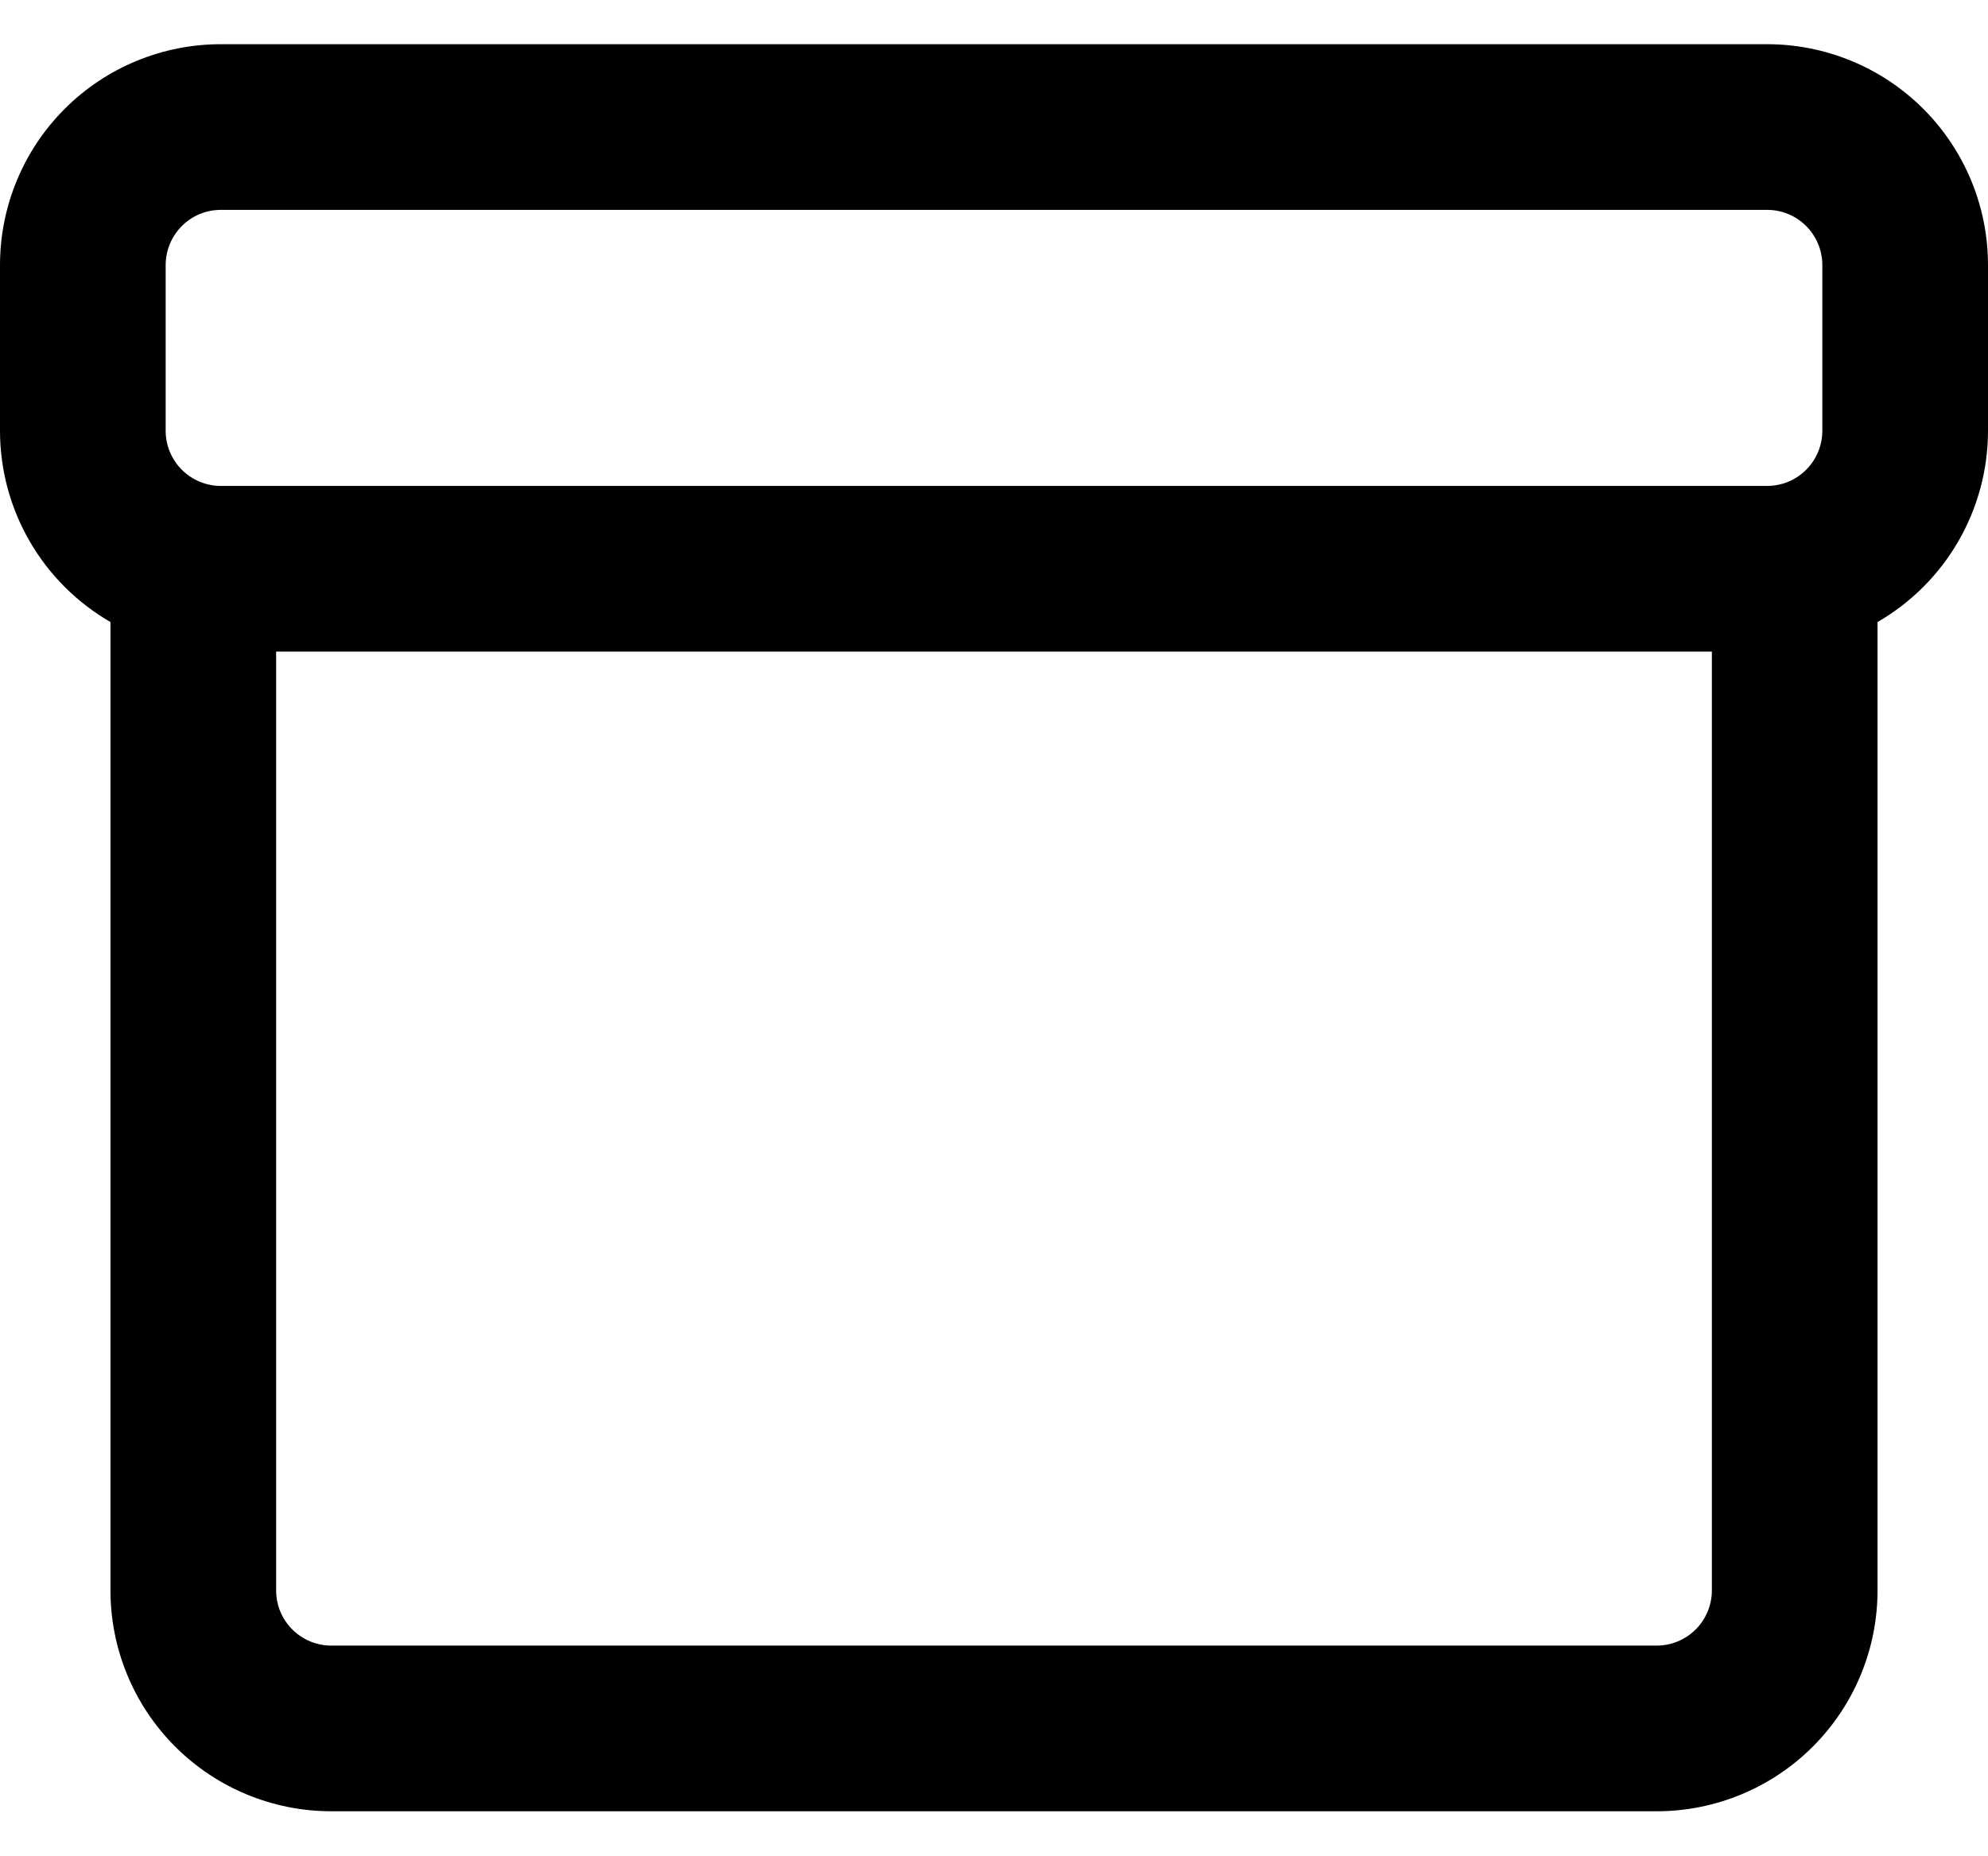
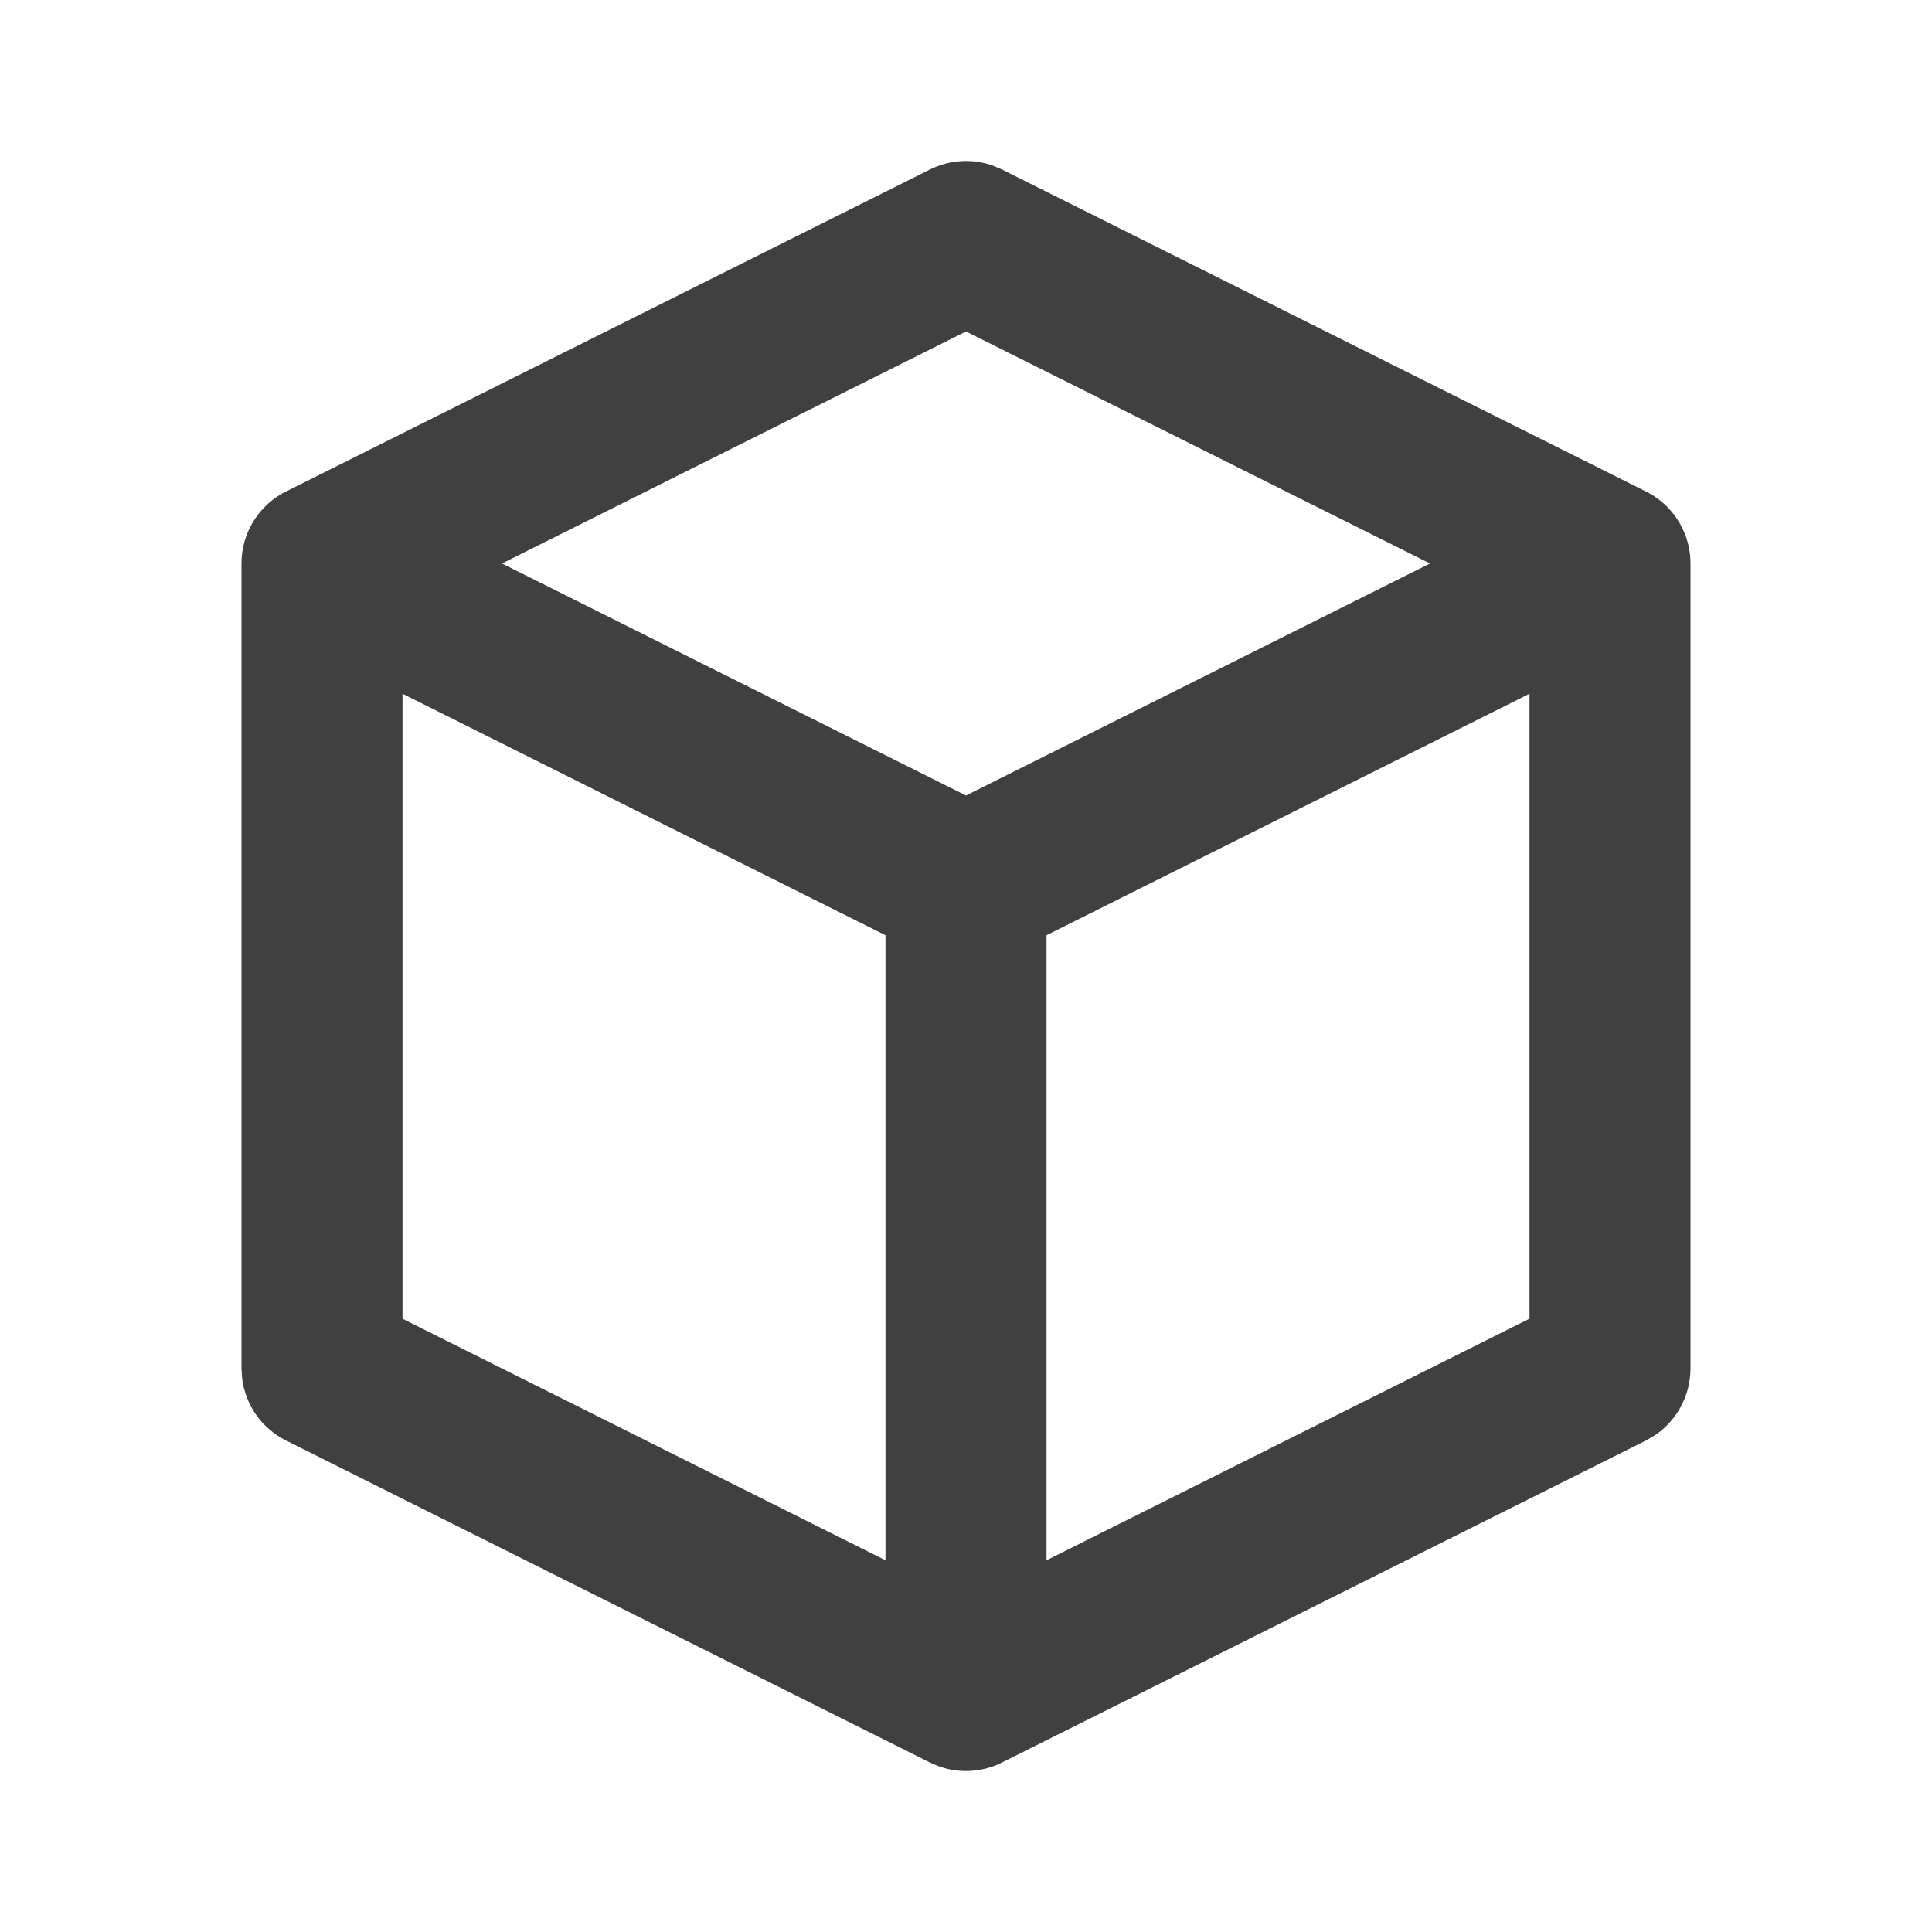
- <svg xmlns="http://www.w3.org/2000/svg" width="30" height="28" viewBox="0 0 30 28" fill="none">
-   <path fill-rule="evenodd" clip-rule="evenodd" d="M3.333 3.167H26.667C26.888 3.167 27.1 3.254 27.256 3.411C27.412 3.567 27.5 3.779 27.5 4V6.5C27.5 6.721 27.412 6.933 27.256 7.089C27.1 7.245 26.888 7.333 26.667 7.333H3.333C3.112 7.333 2.9 7.245 2.744 7.089C2.588 6.933 2.5 6.721 2.5 6.5V4C2.5 3.779 2.588 3.567 2.744 3.411C2.9 3.254 3.112 3.167 3.333 3.167V3.167ZM1.667 9.387C1.16 9.094 0.739 8.673 0.447 8.167C0.154 7.66 1.48641e-05 7.085 0 6.5V4C0 3.116 0.351 2.268 0.976 1.643C1.601 1.018 2.449 0.667 3.333 0.667H26.667C27.551 0.667 28.399 1.018 29.024 1.643C29.649 2.268 30 3.116 30 4V6.5C30 7.085 29.846 7.66 29.553 8.167C29.261 8.673 28.84 9.094 28.333 9.387V24C28.333 24.884 27.982 25.732 27.357 26.357C26.732 26.982 25.884 27.333 25 27.333H5C4.116 27.333 3.268 26.982 2.643 26.357C2.018 25.732 1.667 24.884 1.667 24V9.387ZM4.167 9.833V24C4.167 24.221 4.254 24.433 4.411 24.589C4.567 24.745 4.779 24.833 5 24.833H25C25.221 24.833 25.433 24.745 25.589 24.589C25.745 24.433 25.833 24.221 25.833 24V9.833H4.167Z" fill="black" />
+ <svg xmlns="http://www.w3.org/2000/svg" width="48" height="48" viewBox="0 0 48 48" fill="none">
+   <path fill-rule="evenodd" clip-rule="evenodd" d="M24.648 4.108C24.144 3.935 23.588 3.97 23.105 4.211L7.144 12.192C7.077 12.223 7.013 12.259 6.95 12.297C6.819 12.378 6.697 12.474 6.587 12.584C6.476 12.695 6.379 12.817 6.299 12.948C6.187 13.129 6.103 13.328 6.053 13.541C6.017 13.693 5.999 13.847 6 14C6 14.014 6 14.029 6 14.043V34L6.016 34.25C6.098 34.907 6.503 35.488 7.106 35.789L23.085 43.779C23.16 43.817 23.238 43.851 23.317 43.88L23.32 43.881C23.543 43.962 23.773 44.001 24 44C24.153 44.001 24.307 43.983 24.46 43.947C24.625 43.908 24.783 43.848 24.93 43.771L40.894 35.789L41.111 35.663C41.662 35.295 42 34.673 42 34V14.043L42 14.023L42 14.003C42.001 13.848 41.983 13.691 41.946 13.536C41.896 13.326 41.812 13.128 41.702 12.949C41.621 12.818 41.525 12.696 41.414 12.585C41.304 12.475 41.182 12.379 41.051 12.298C40.988 12.259 40.923 12.224 40.856 12.192L24.894 4.211L24.648 4.108ZM22 38.764V23.236L10 17.236V32.764L22 38.764ZM26 38.764V23.236L38 17.236V32.762L26 38.764ZM24 19.764L35.528 14L24 8.236L12.472 14L24 19.764Z" fill="#404040" />
</svg>
